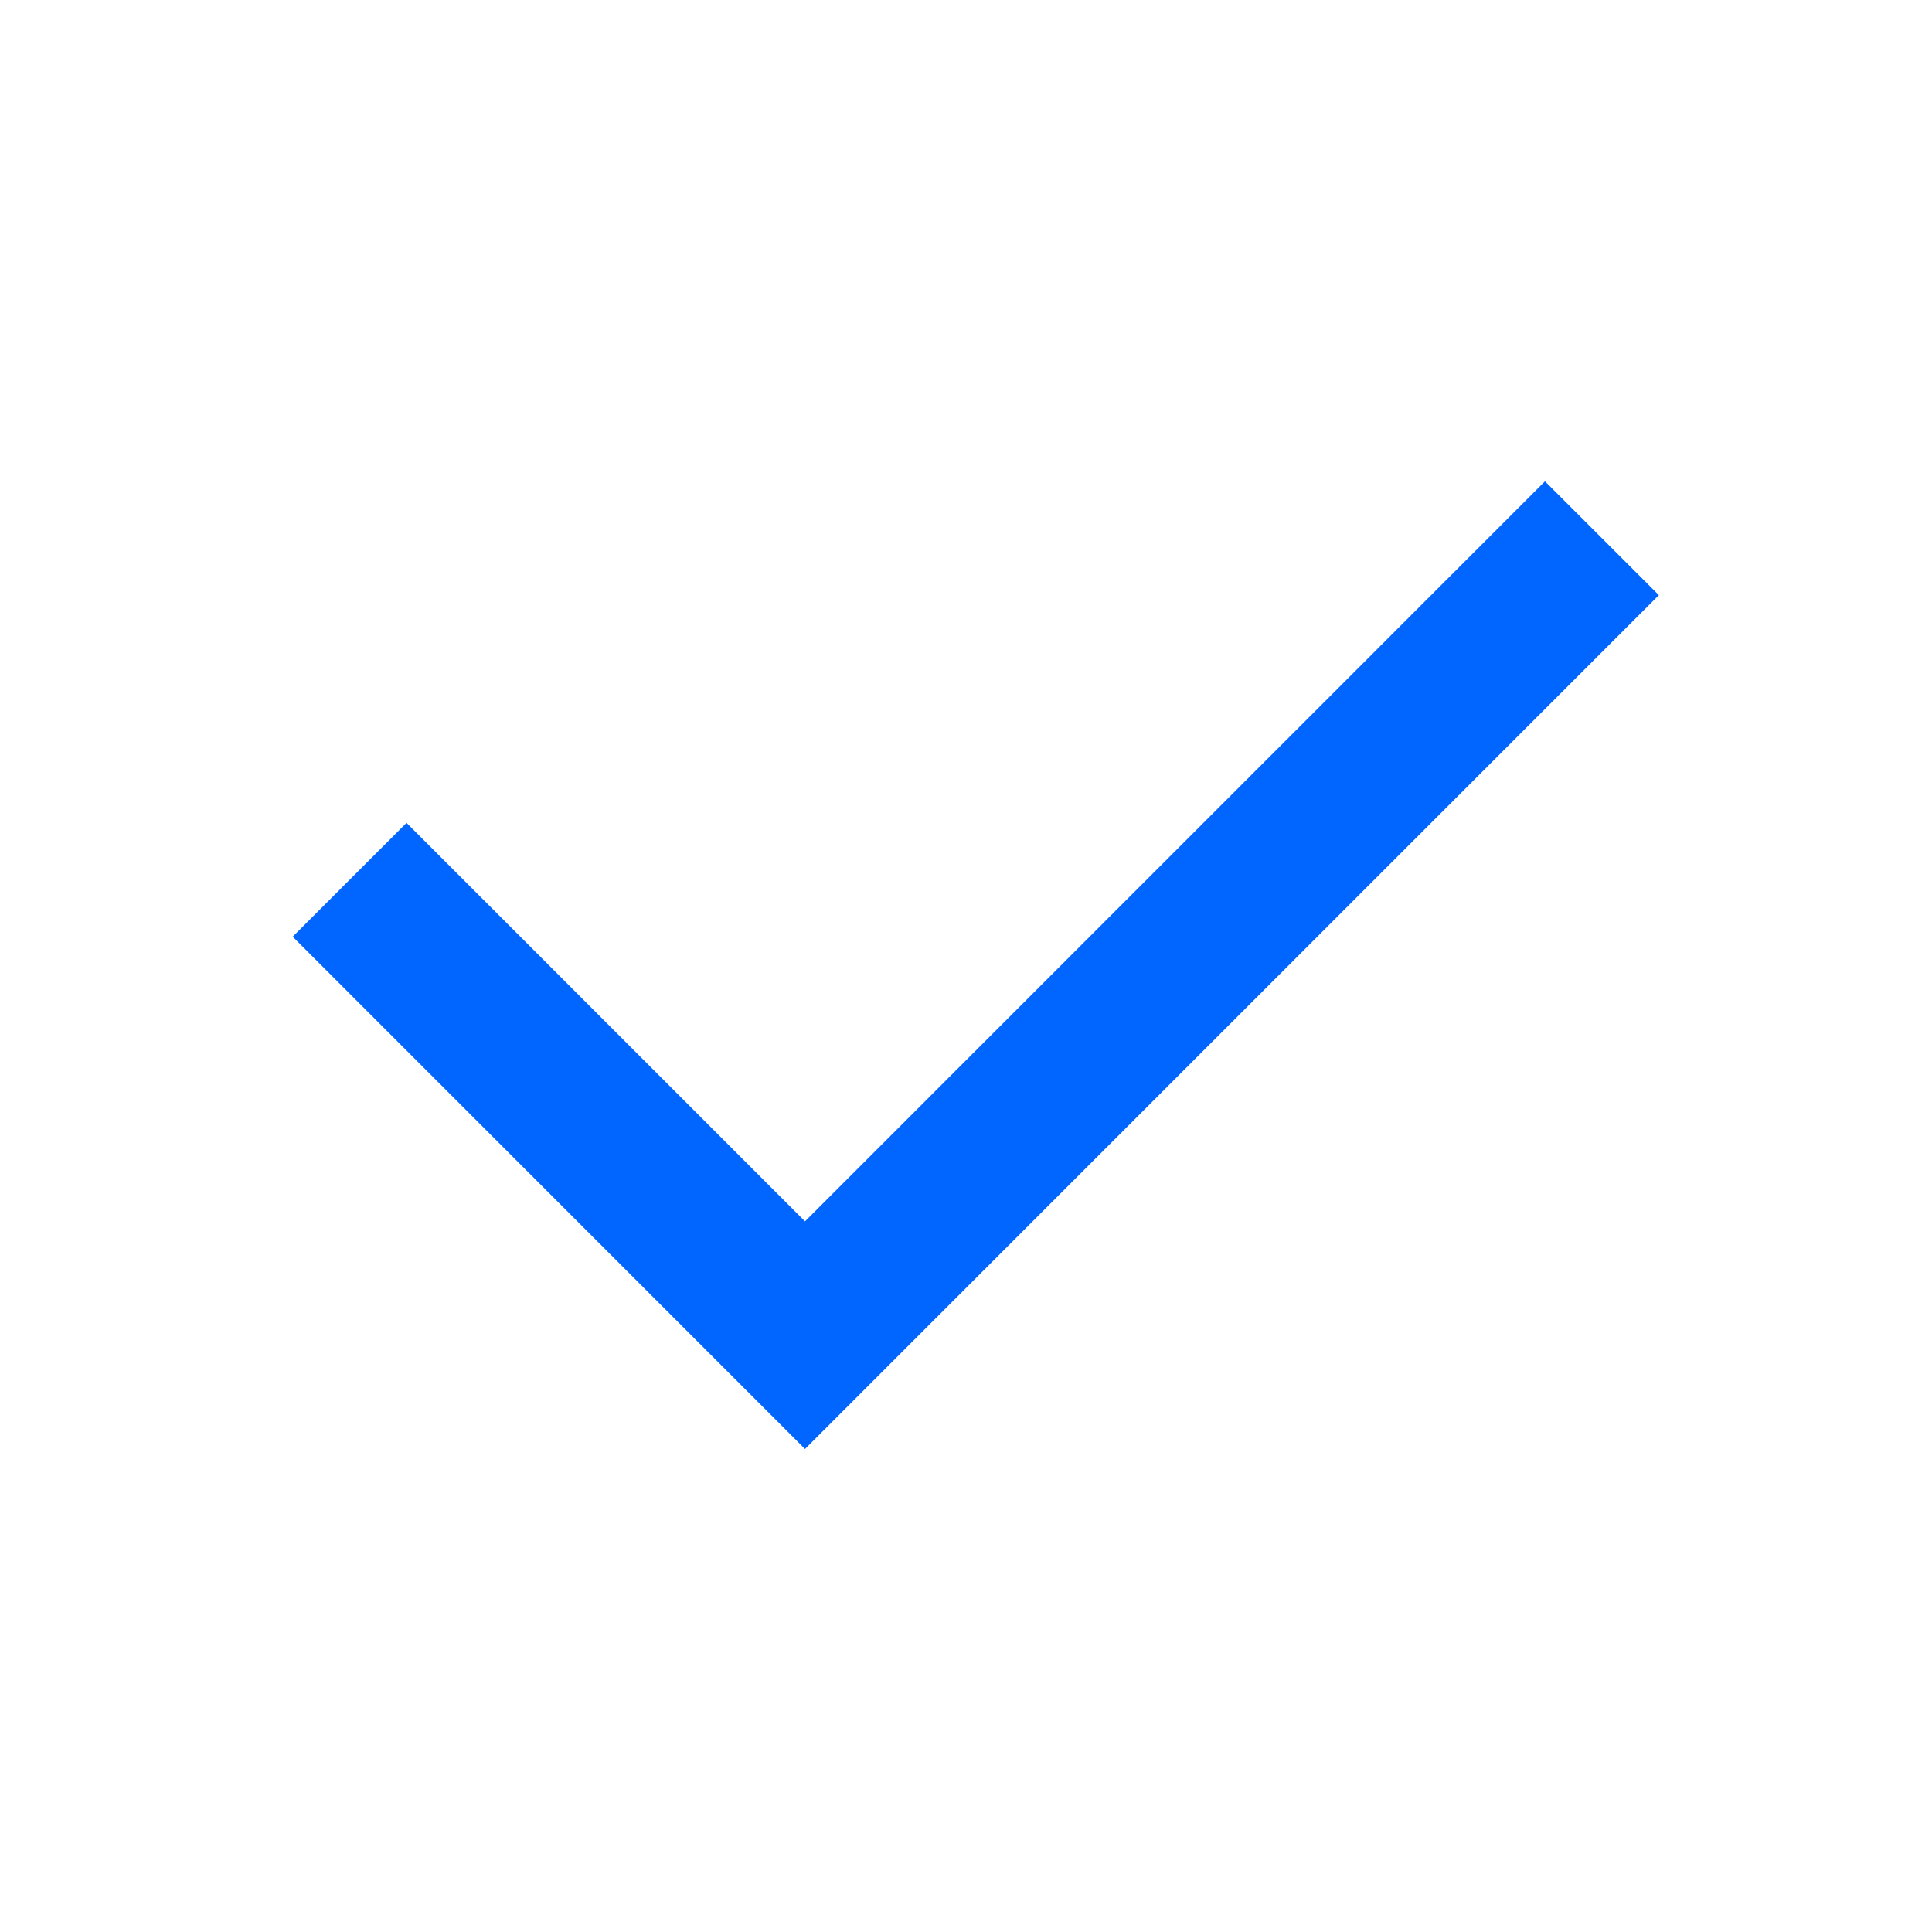
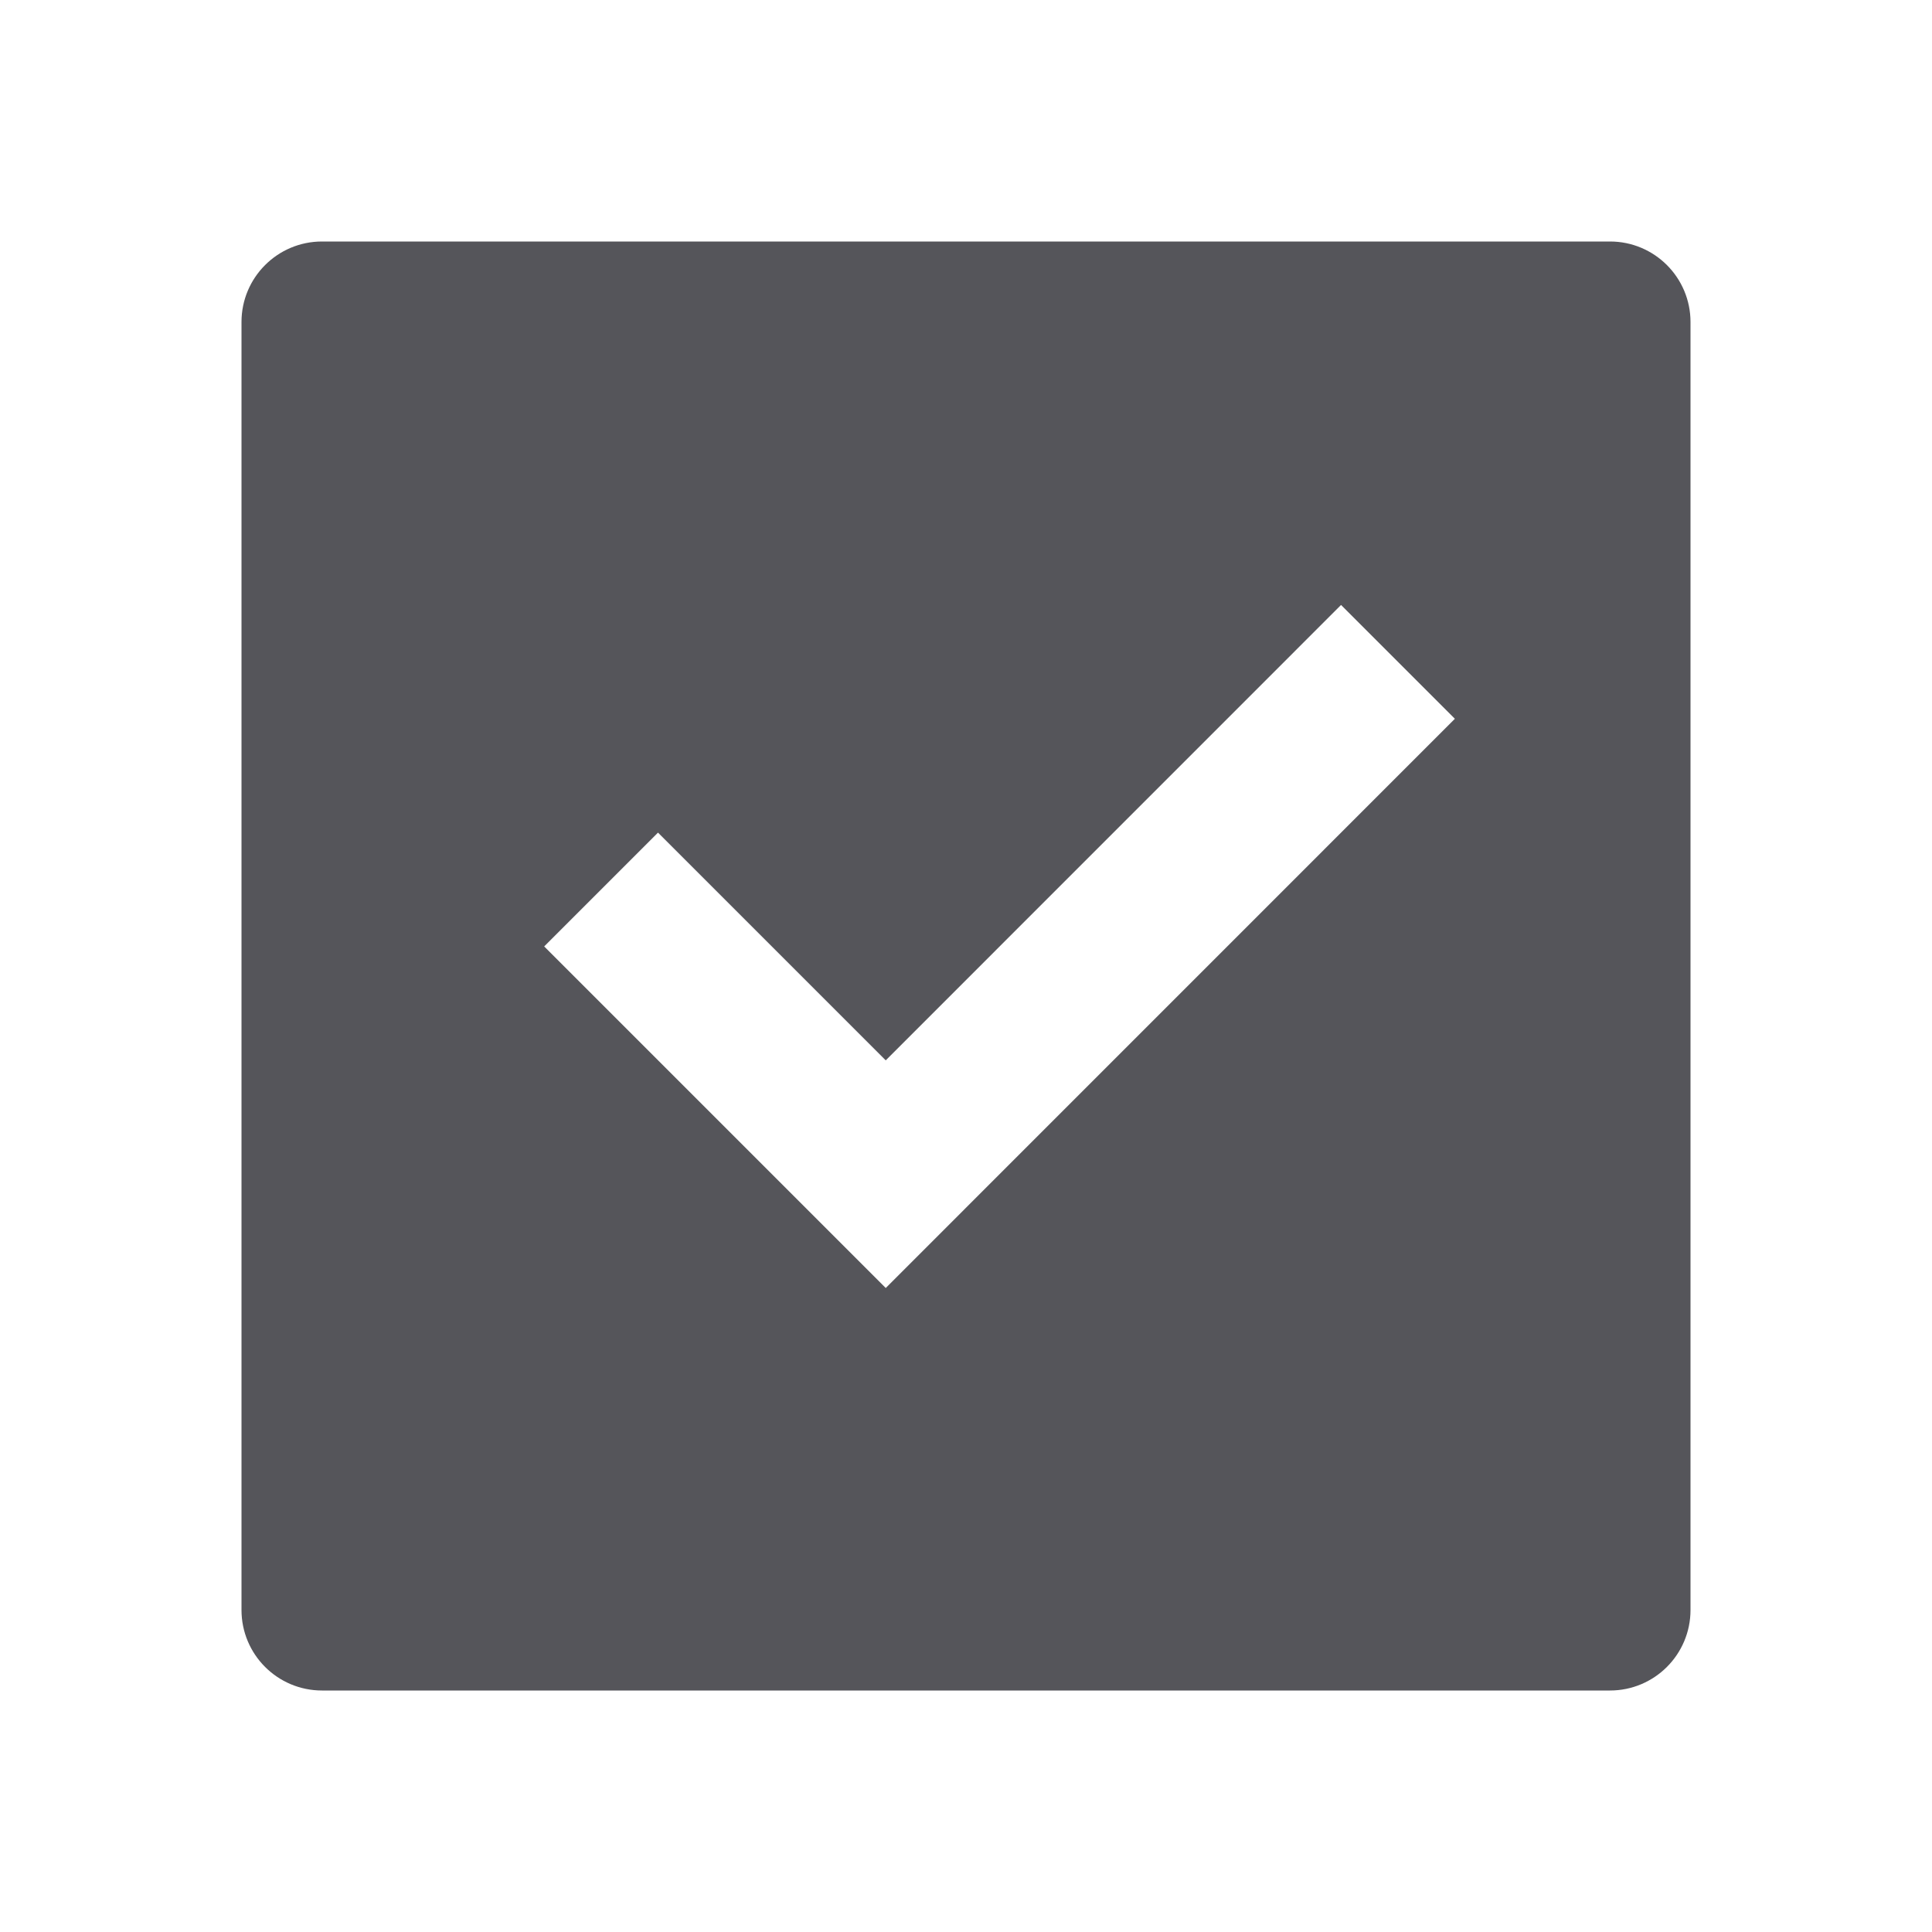
- <svg xmlns="http://www.w3.org/2000/svg" t="1650205313460" class="icon" viewBox="0 0 1024 1024" version="1.1" p-id="26742" width="16" height="16">
+ <svg xmlns="http://www.w3.org/2000/svg" t="1652370687495" class="icon" viewBox="0 0 1024 1024" version="1.1" p-id="52348" width="16" height="16">
  <defs>
-     <style type="text/css">@font-face { font-family: feedback-iconfont; src: url("//at.alicdn.com/t/font_1031158_u69w8yhxdu.woff2?t=1630033759944") format("woff2"), url("//at.alicdn.com/t/font_1031158_u69w8yhxdu.woff?t=1630033759944") format("woff"), url("//at.alicdn.com/t/font_1031158_u69w8yhxdu.ttf?t=1630033759944") format("truetype"); }
- </style>
+     <style type="text/css" />
  </defs>
-   <path d="M426.667 647.339l392.192-392.235 60.373 60.331L426.667 768l-271.531-271.531 60.331-60.331z" p-id="26743" fill="#0066ff" />
+   <path d="M170.667 128h682.667a42.667 42.667 0 0 1 42.667 42.667v682.667a42.667 42.667 0 0 1-42.667 42.667H170.667a42.667 42.667 0 0 1-42.667-42.667V170.667a42.667 42.667 0 0 1 42.667-42.667z m298.795 554.667l301.653-301.696-60.331-60.331-241.323 241.365-120.704-120.704-60.331 60.331L469.461 682.667z" p-id="52349" fill="#55555a" />
</svg>
